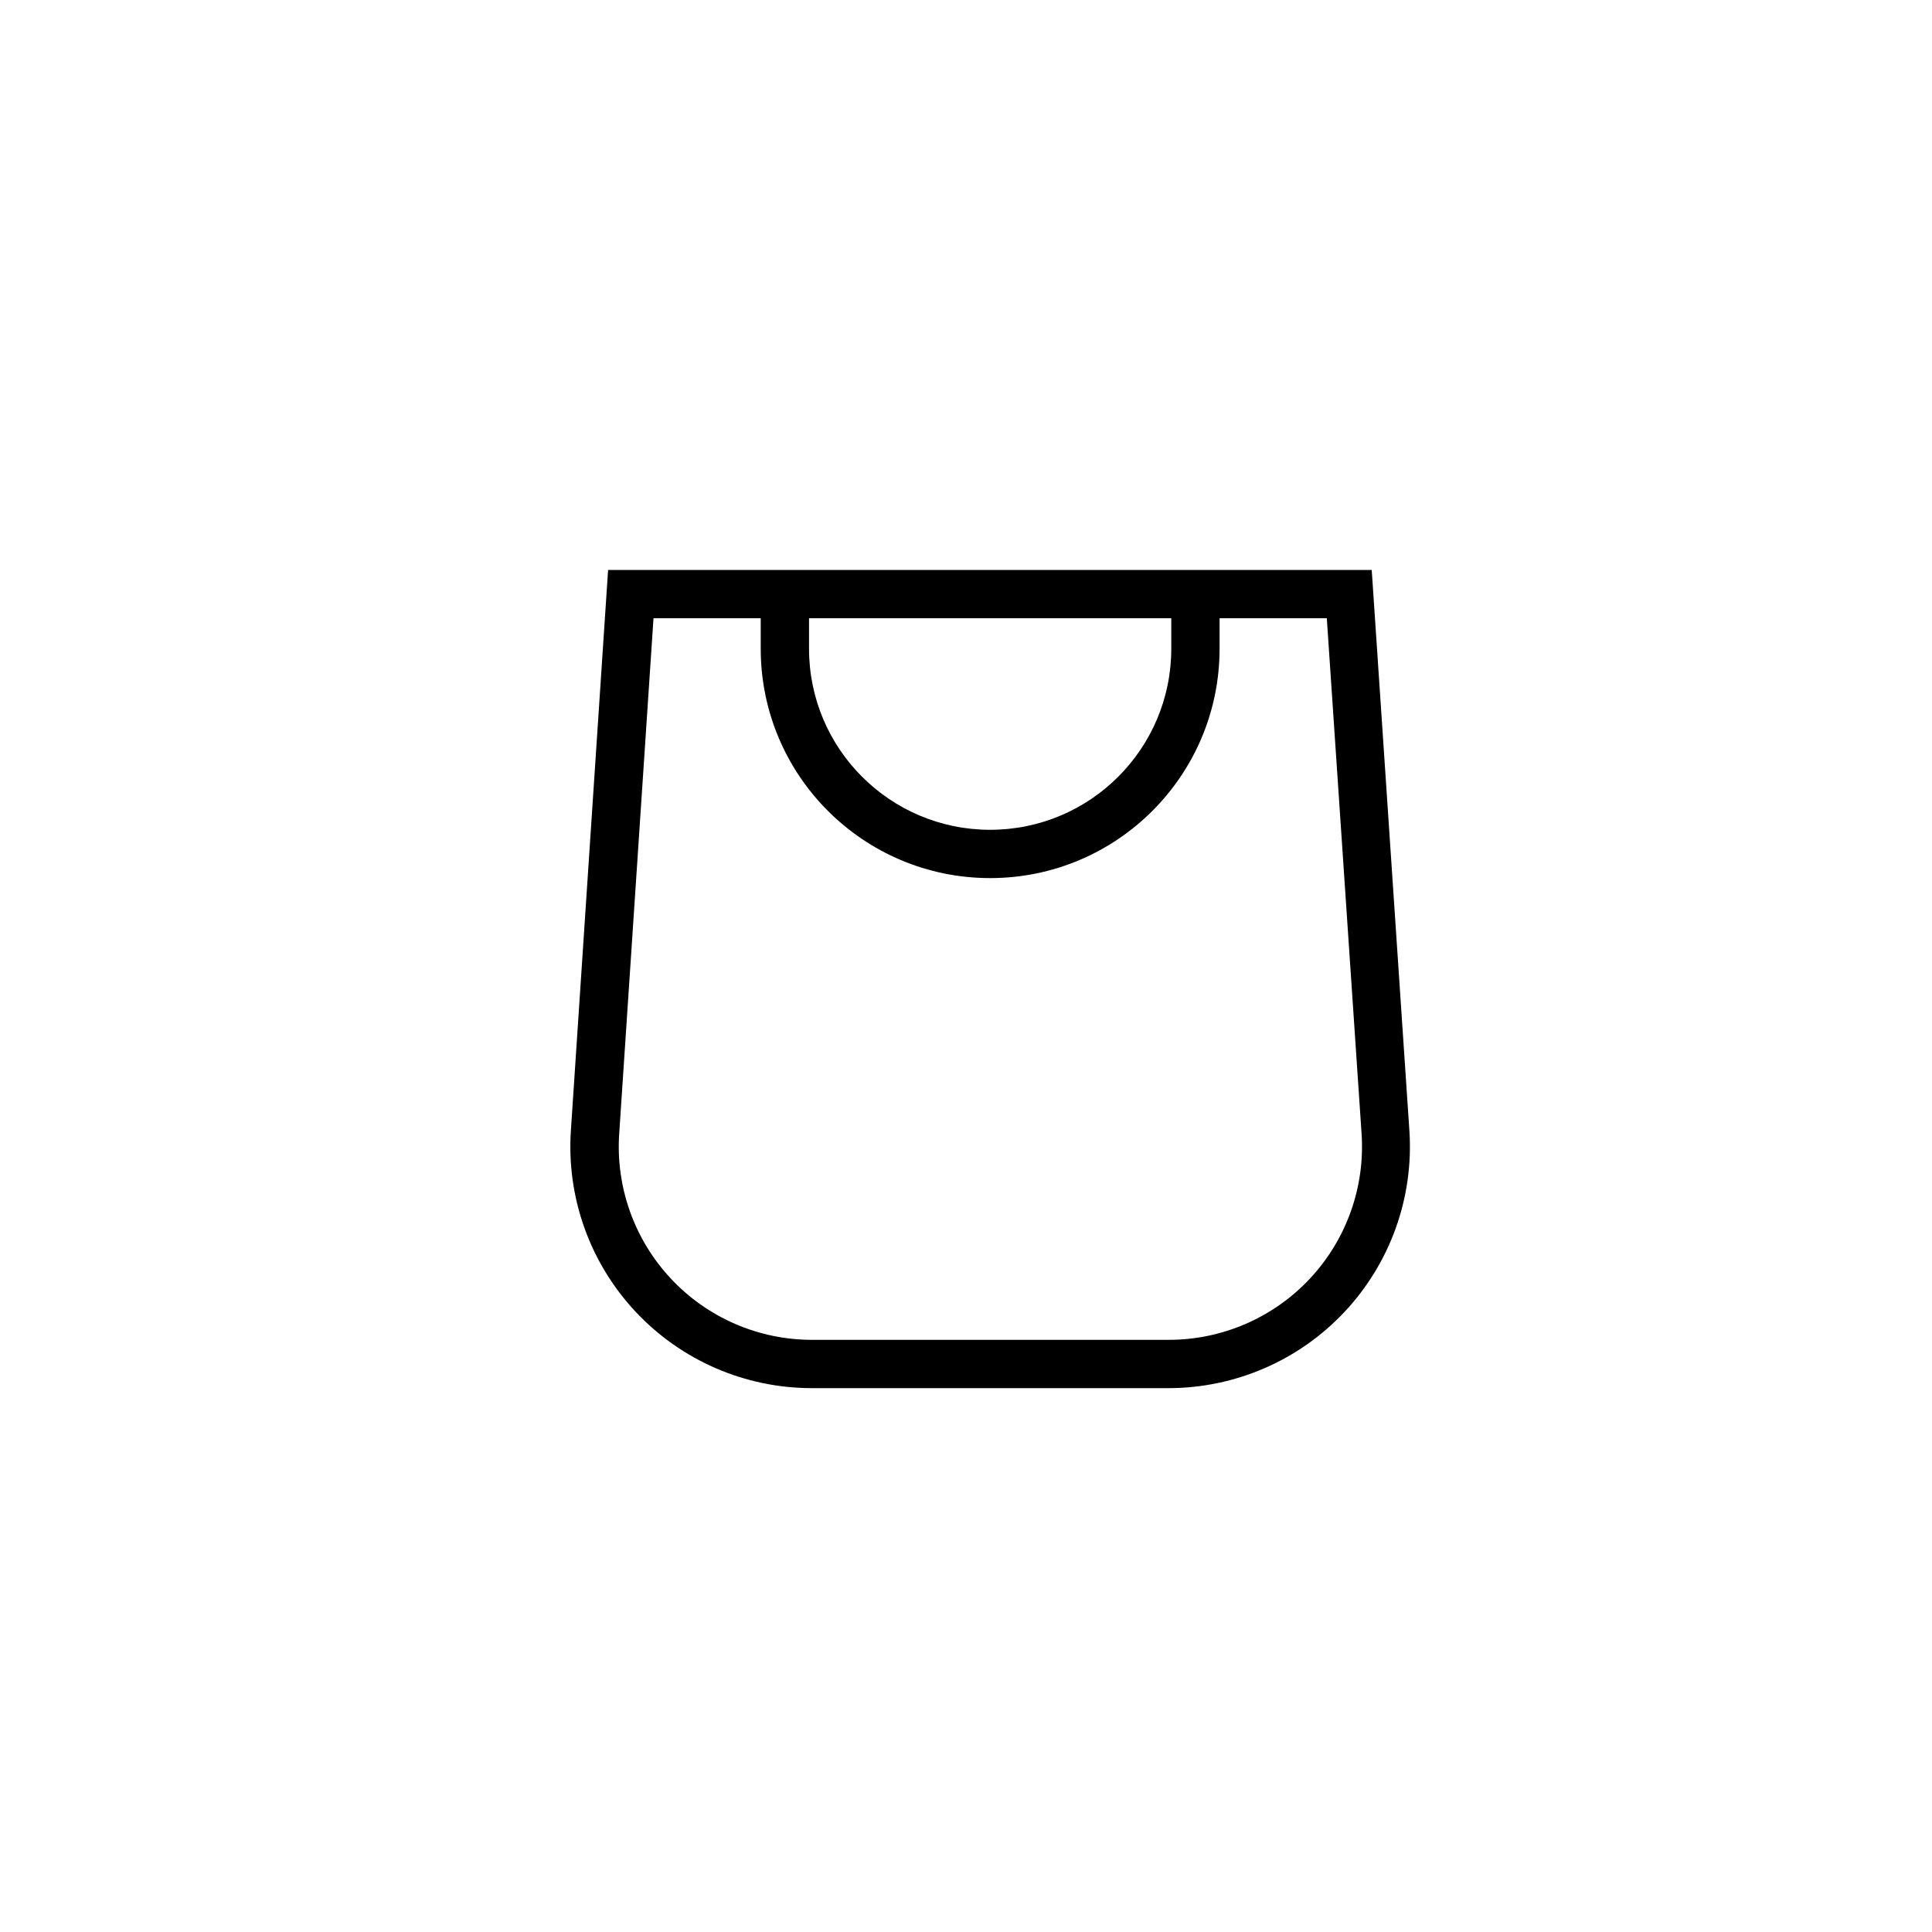
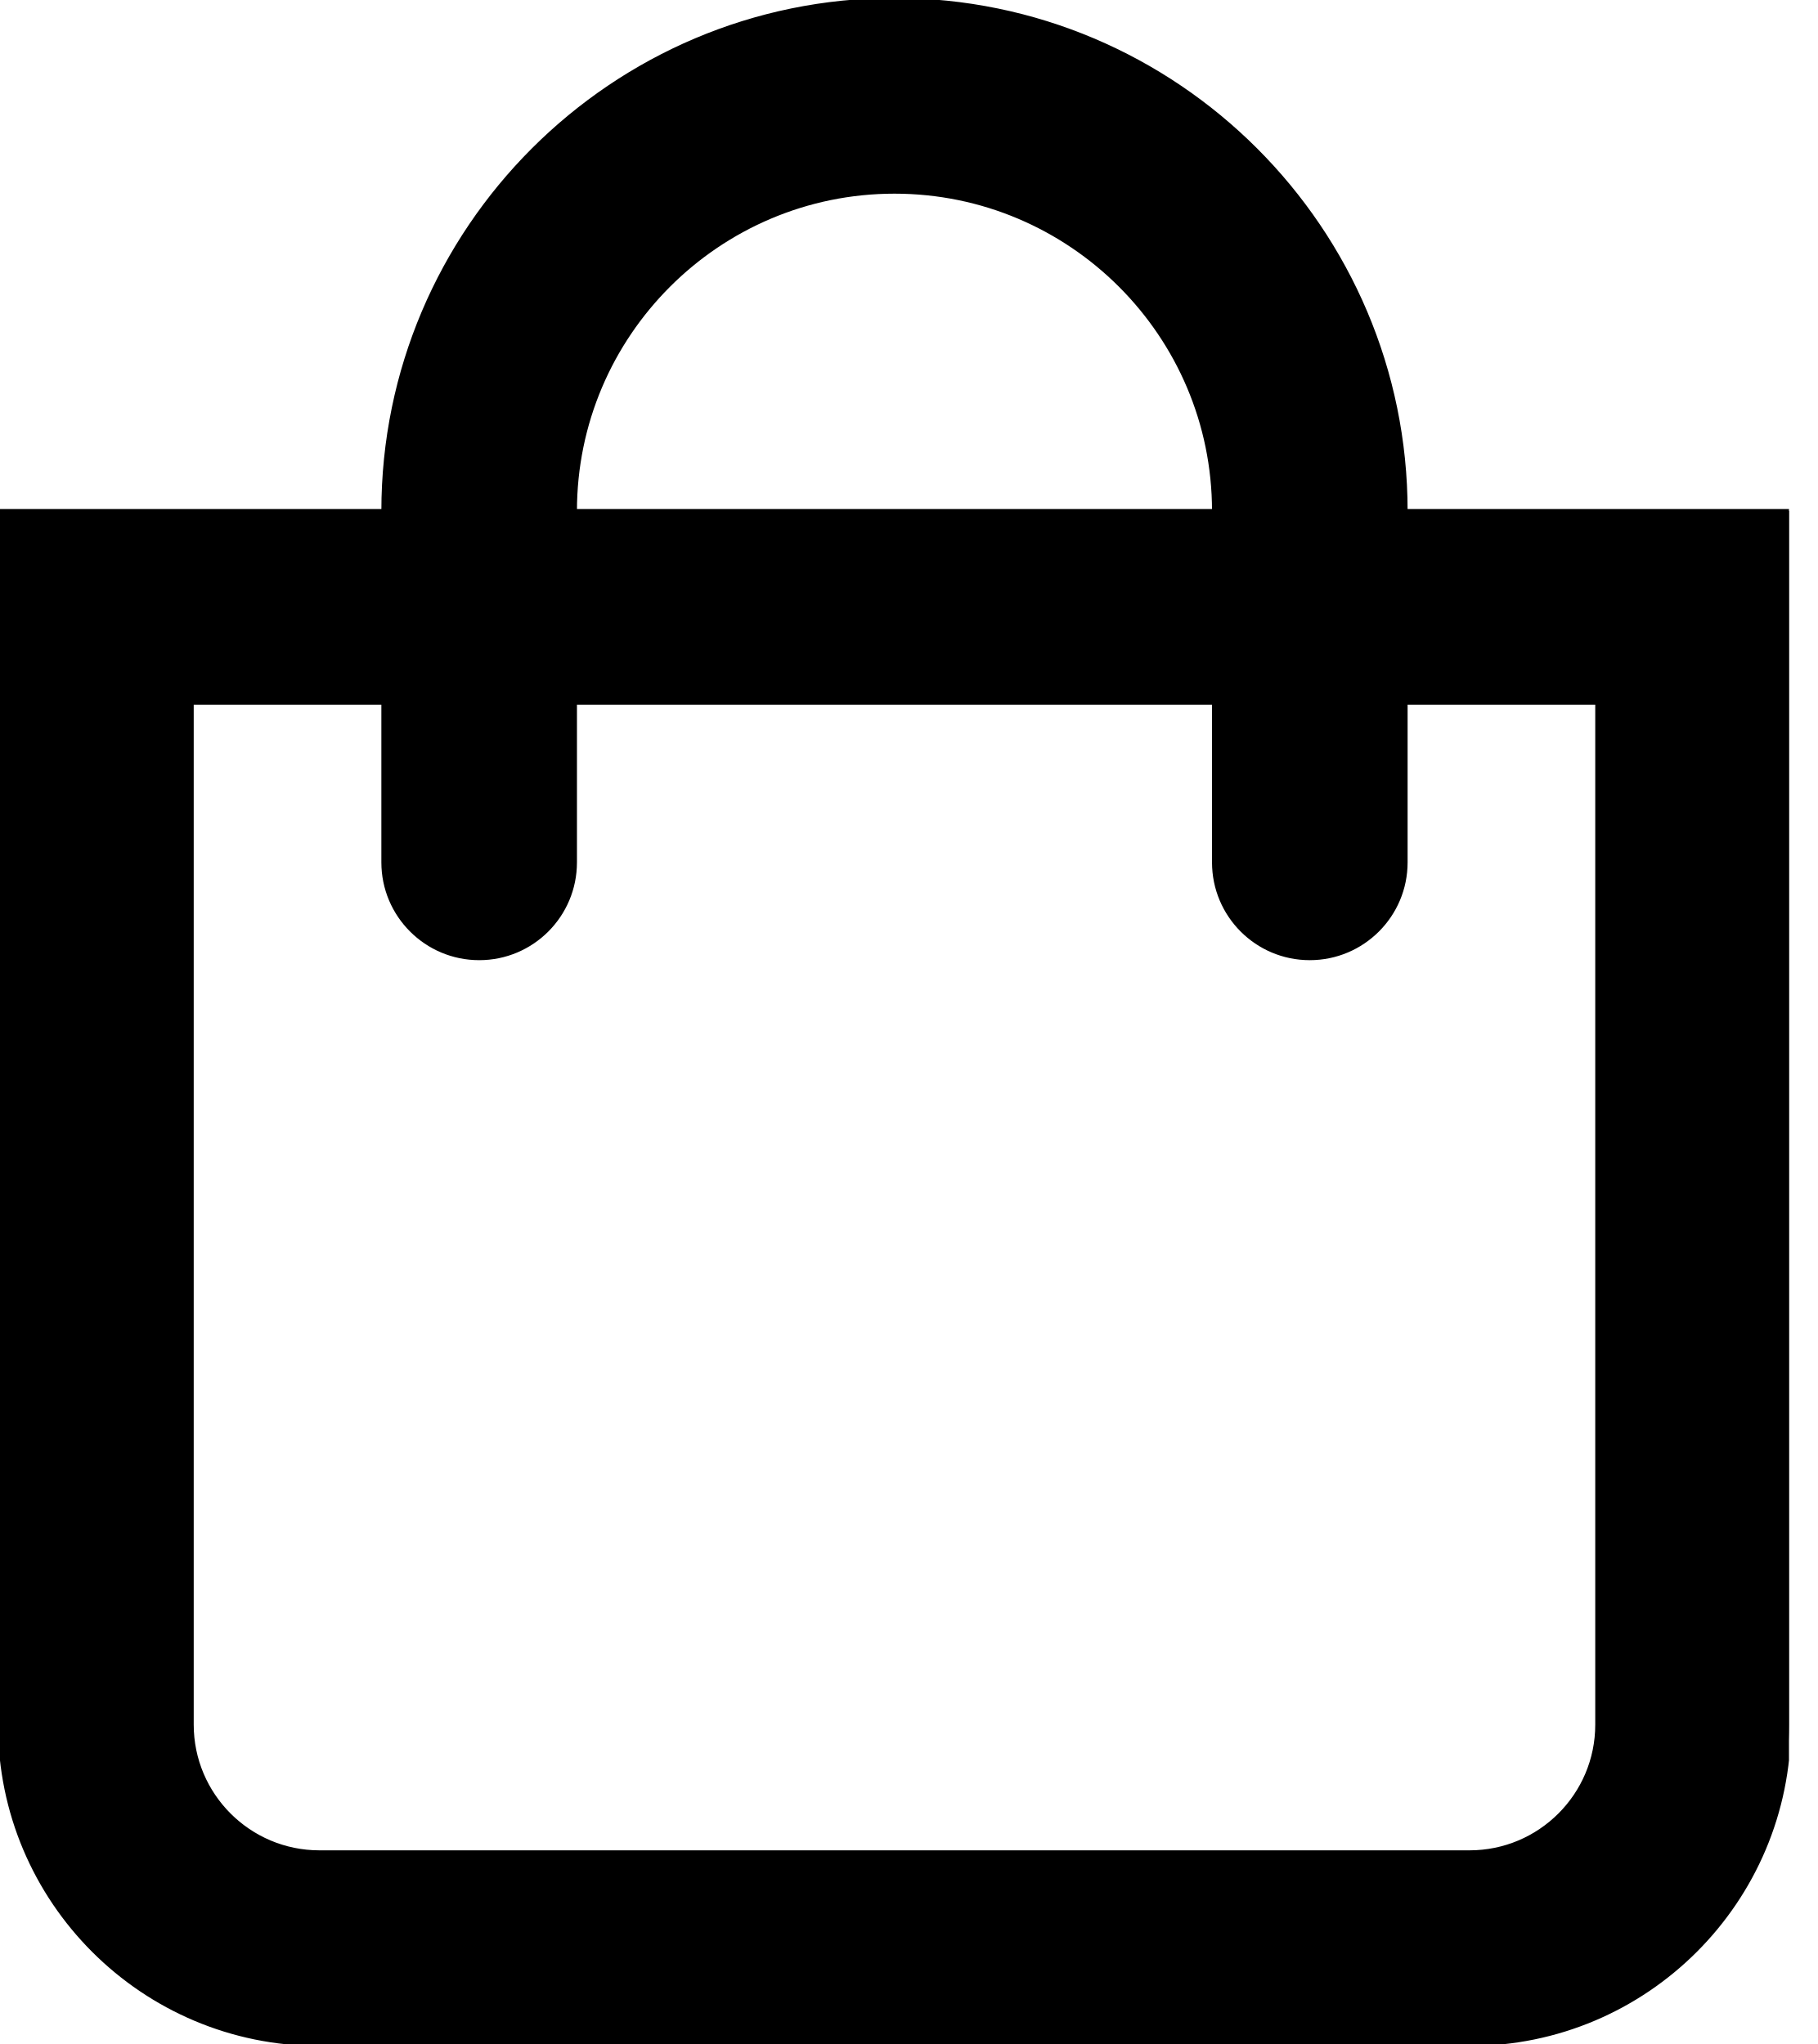
- <svg xmlns="http://www.w3.org/2000/svg" fill="none" class="icon icon-cart-empty" viewBox="0 0 40 40">
-   <path fill="currentColor" fill-rule="evenodd" d="M15.75 11.8h-3.16l-.77 11.6a5 5 0 0 0 4.99 5.34h7.38a5 5 0 0 0 4.99-5.33L28.4 11.8zm0 1h-2.22l-.71 10.67a4 4 0 0 0 3.99 4.27h7.38a4 4 0 0 0 4-4.27l-.72-10.67h-2.22v.63a4.75 4.75 0 1 1-9.5 0zm8.5 0h-7.5v.63a3.75 3.75 0 1 0 7.5 0z" />
+ <svg xmlns="http://www.w3.org/2000/svg" class="icon icon-cart-empty" width="16" height="18" viewBox="0 0 16 18" fill="none">
+   <g clip-path="url(#clip0_12195_119)">
+     <path d="M12.375 4.5C12.375 2.019 10.356 0 7.875 0C5.394 0 3.375 2.019 3.375 4.5H0V15.188C0 16.741 1.259 18 2.812 18H12.938C14.491 18 15.75 16.741 15.75 15.188V4.5H12.375ZM7.875 1.688C9.426 1.688 10.688 2.949 10.688 4.5H5.062C5.062 2.949 6.324 1.688 7.875 1.688ZM14.062 15.188C14.062 15.808 13.558 16.312 12.938 16.312H2.812C2.192 16.312 1.688 15.808 1.688 15.188V6.188H3.375V7.594C3.375 8.06 3.753 8.438 4.219 8.438C4.685 8.438 5.062 8.06 5.062 7.594V6.188H10.688V7.594C10.688 8.06 11.065 8.438 11.531 8.438C11.997 8.438 12.375 8.06 12.375 7.594V6.188H14.062V15.188Z" fill="currentColor" stroke="currentColor" stroke-width="0.035" />
+   </g>
+   <defs>
+     <clipPath id="clip0_12195_119">
+       <rect width="15.75" height="18" fill="currentColor" />
+     </clipPath>
+   </defs>
</svg>
